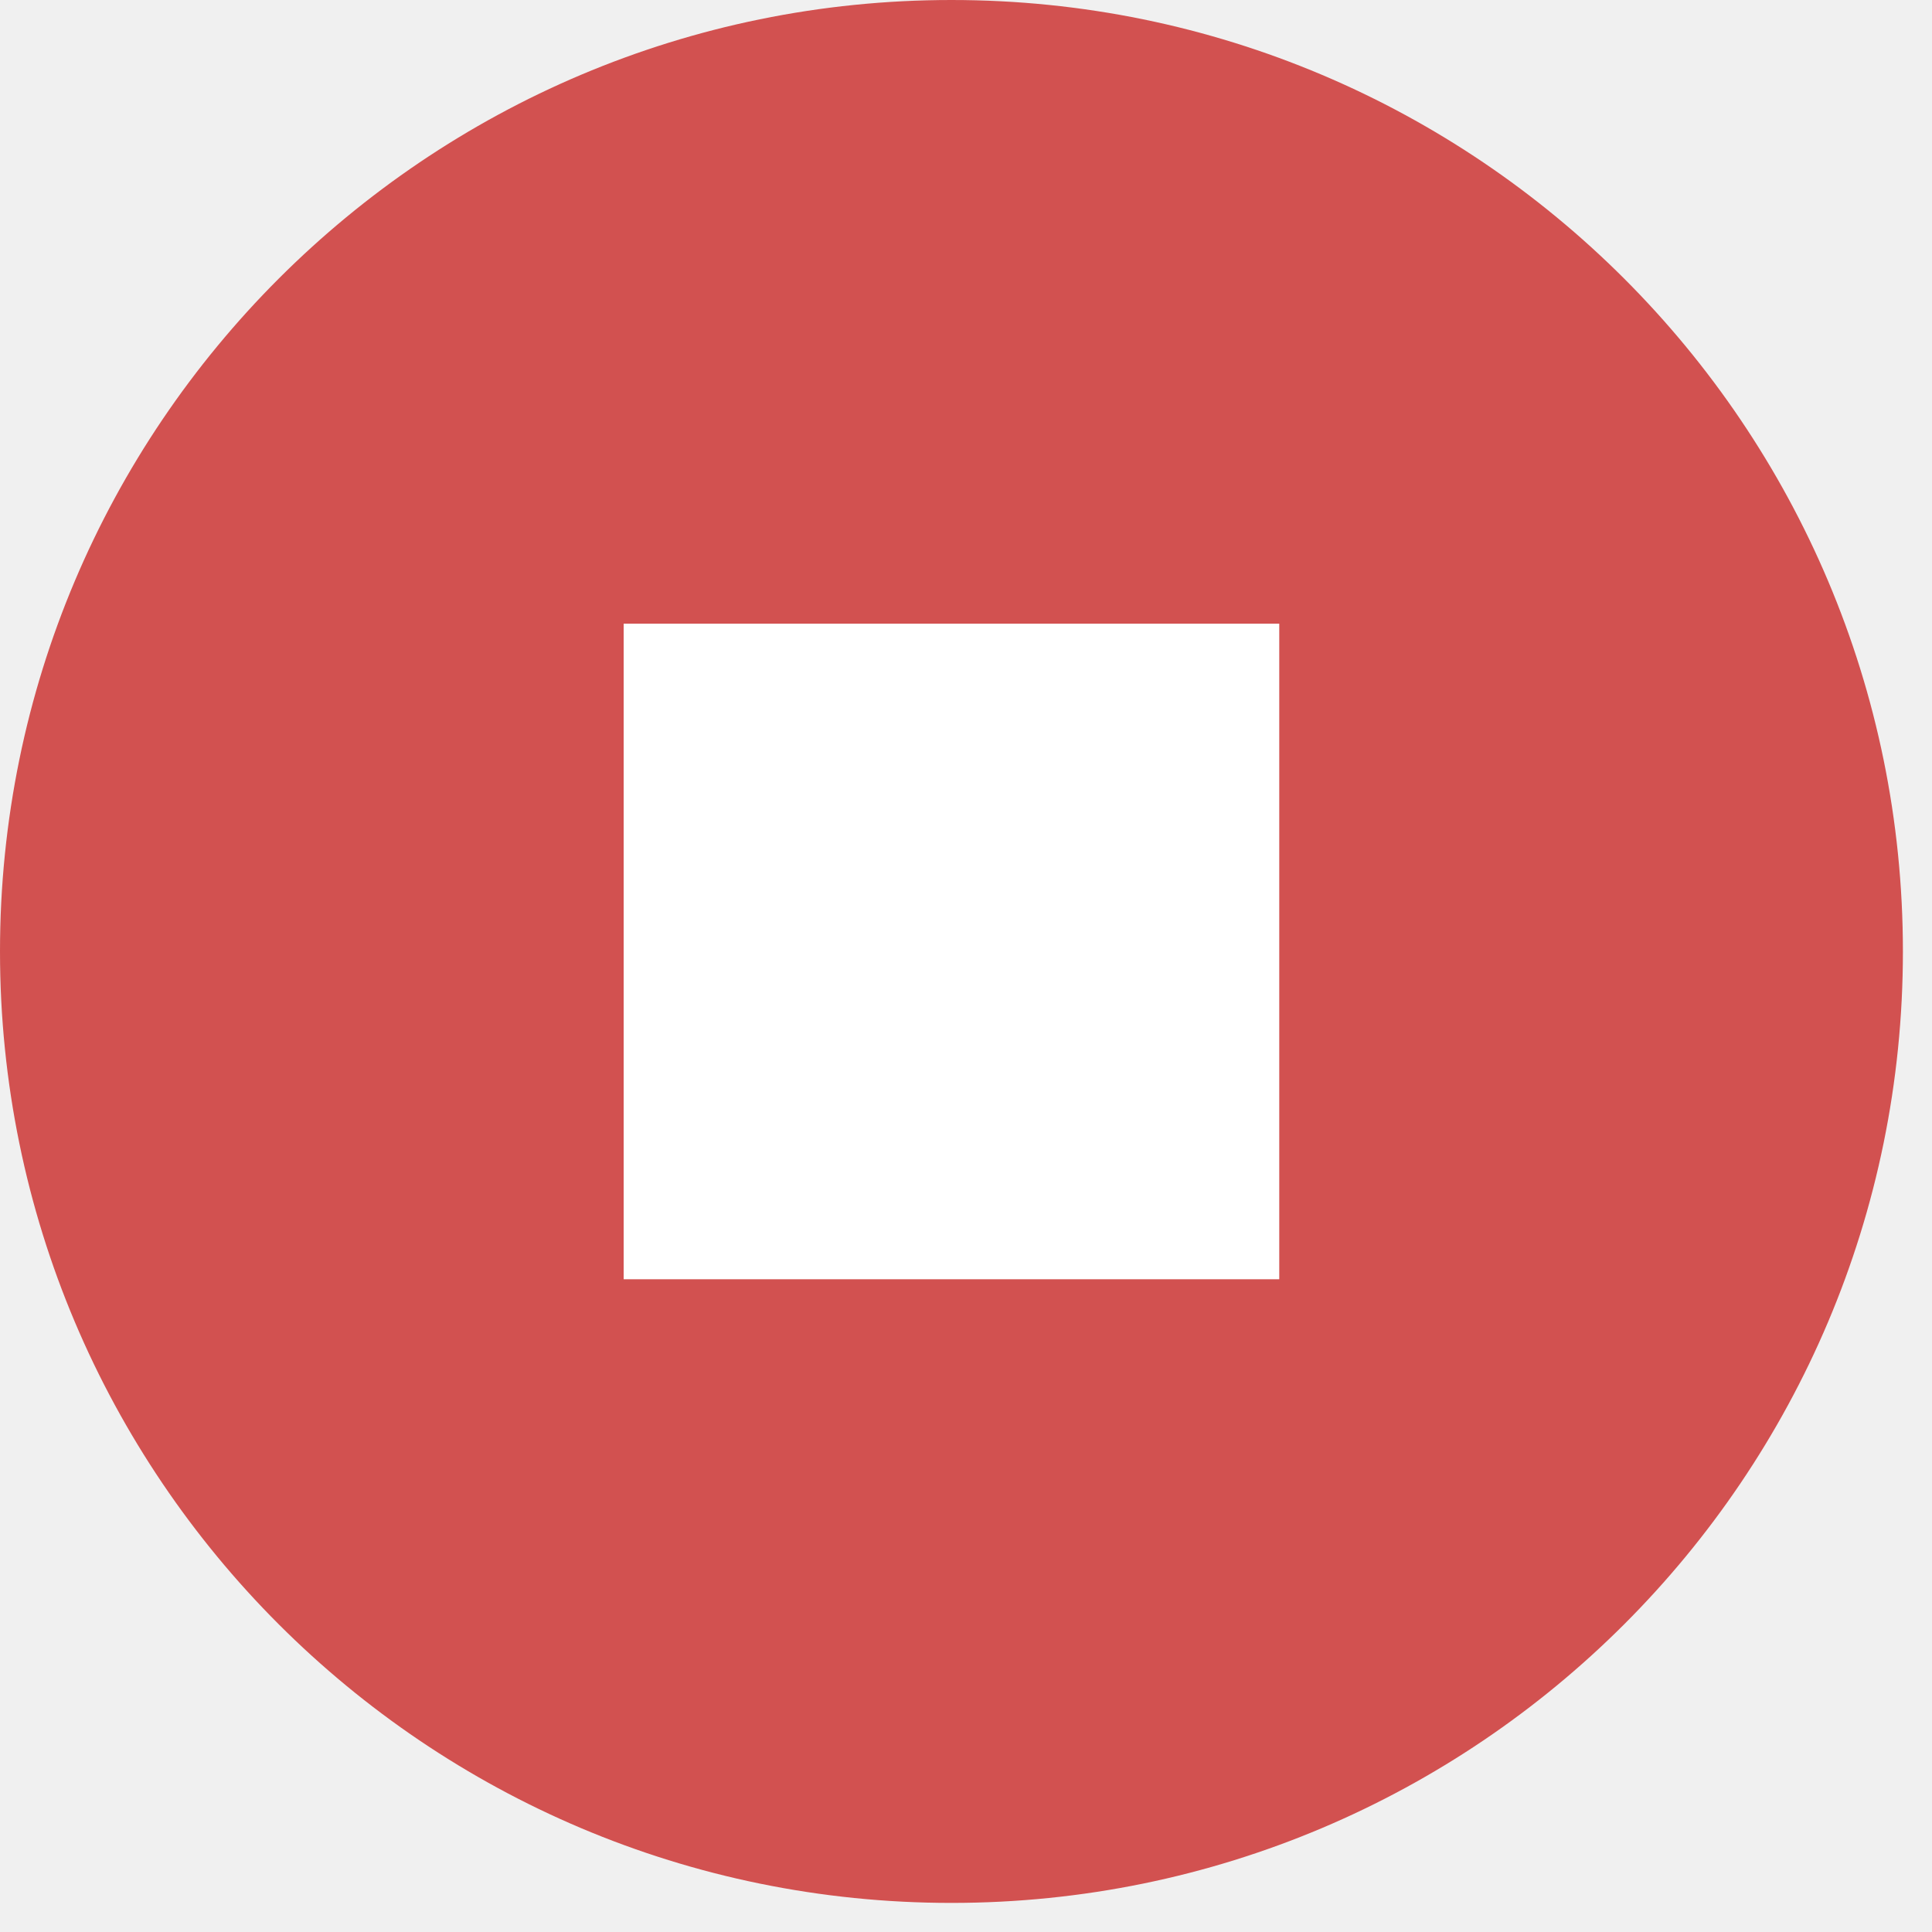
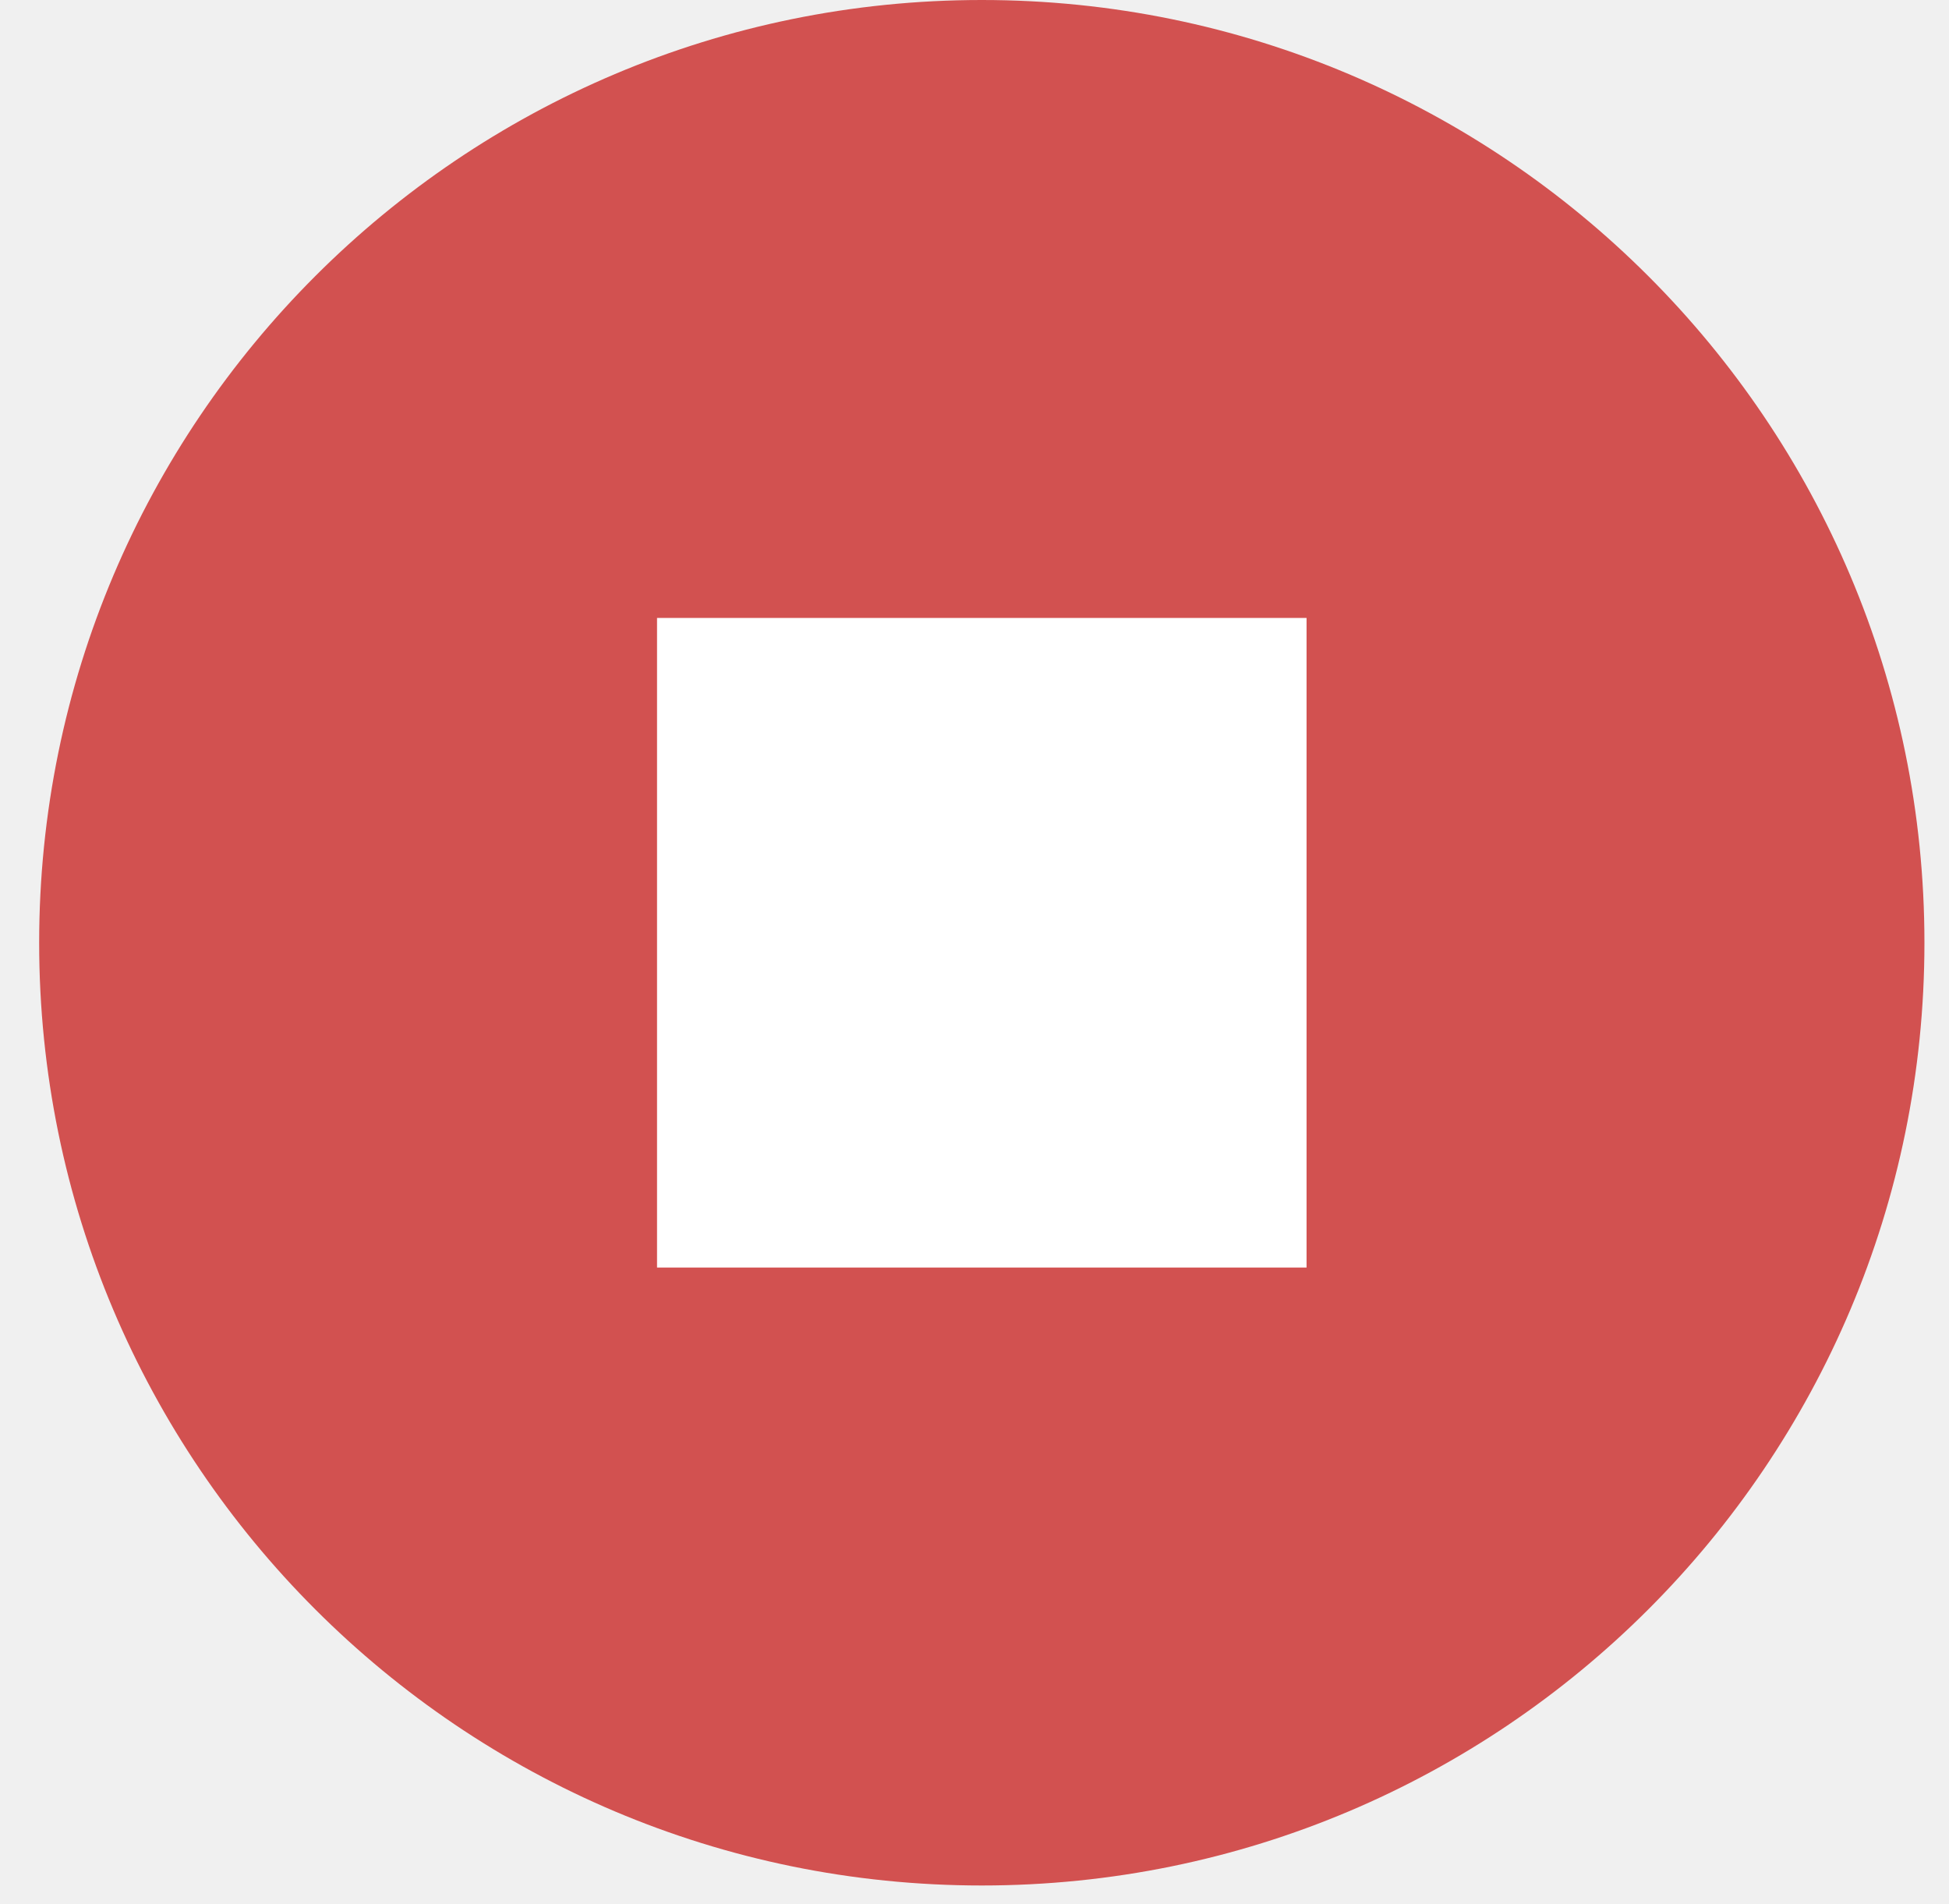
- <svg xmlns="http://www.w3.org/2000/svg" width="100%" height="100%" viewBox="0 0 36 36" version="1.1" xml:space="preserve" style="fill-rule:evenodd;clip-rule:evenodd;stroke-linejoin:round;stroke-miterlimit:2;">
-   <rect id="_6.1-End" x="0" y="0" width="35.458" height="35.458" style="fill:none;" />
-   <clipPath id="_clip1">
-     <rect x="0" y="0" width="35.458" height="35.458" />
-   </clipPath>
-   <g clip-path="url(#_clip1)">
-     <g>
-       <circle cx="17.729" cy="17.729" r="17.729" style="fill:#d25150;" />
-       <rect x="11.621" y="11.621" width="12.216" height="12.216" style="fill:#fff;" />
-     </g>
+ <svg xmlns="http://www.w3.org/2000/svg" width="100%" height="100%" viewBox="0 0 43 42" version="1.1" xml:space="preserve" style="fill-rule:evenodd;clip-rule:evenodd;stroke-linejoin:round;stroke-miterlimit:2;">
+   <rect id="_6.1-End" x="0.864" y="0" width="41.594" height="41.594" style="fill:none;" />
+   <g>
+     <circle cx="21.661" cy="20.797" r="20.797" style="fill:#d25150;" />
+     <rect x="14.496" y="13.632" width="14.33" height="14.33" style="fill:#fff;" />
  </g>
</svg>
